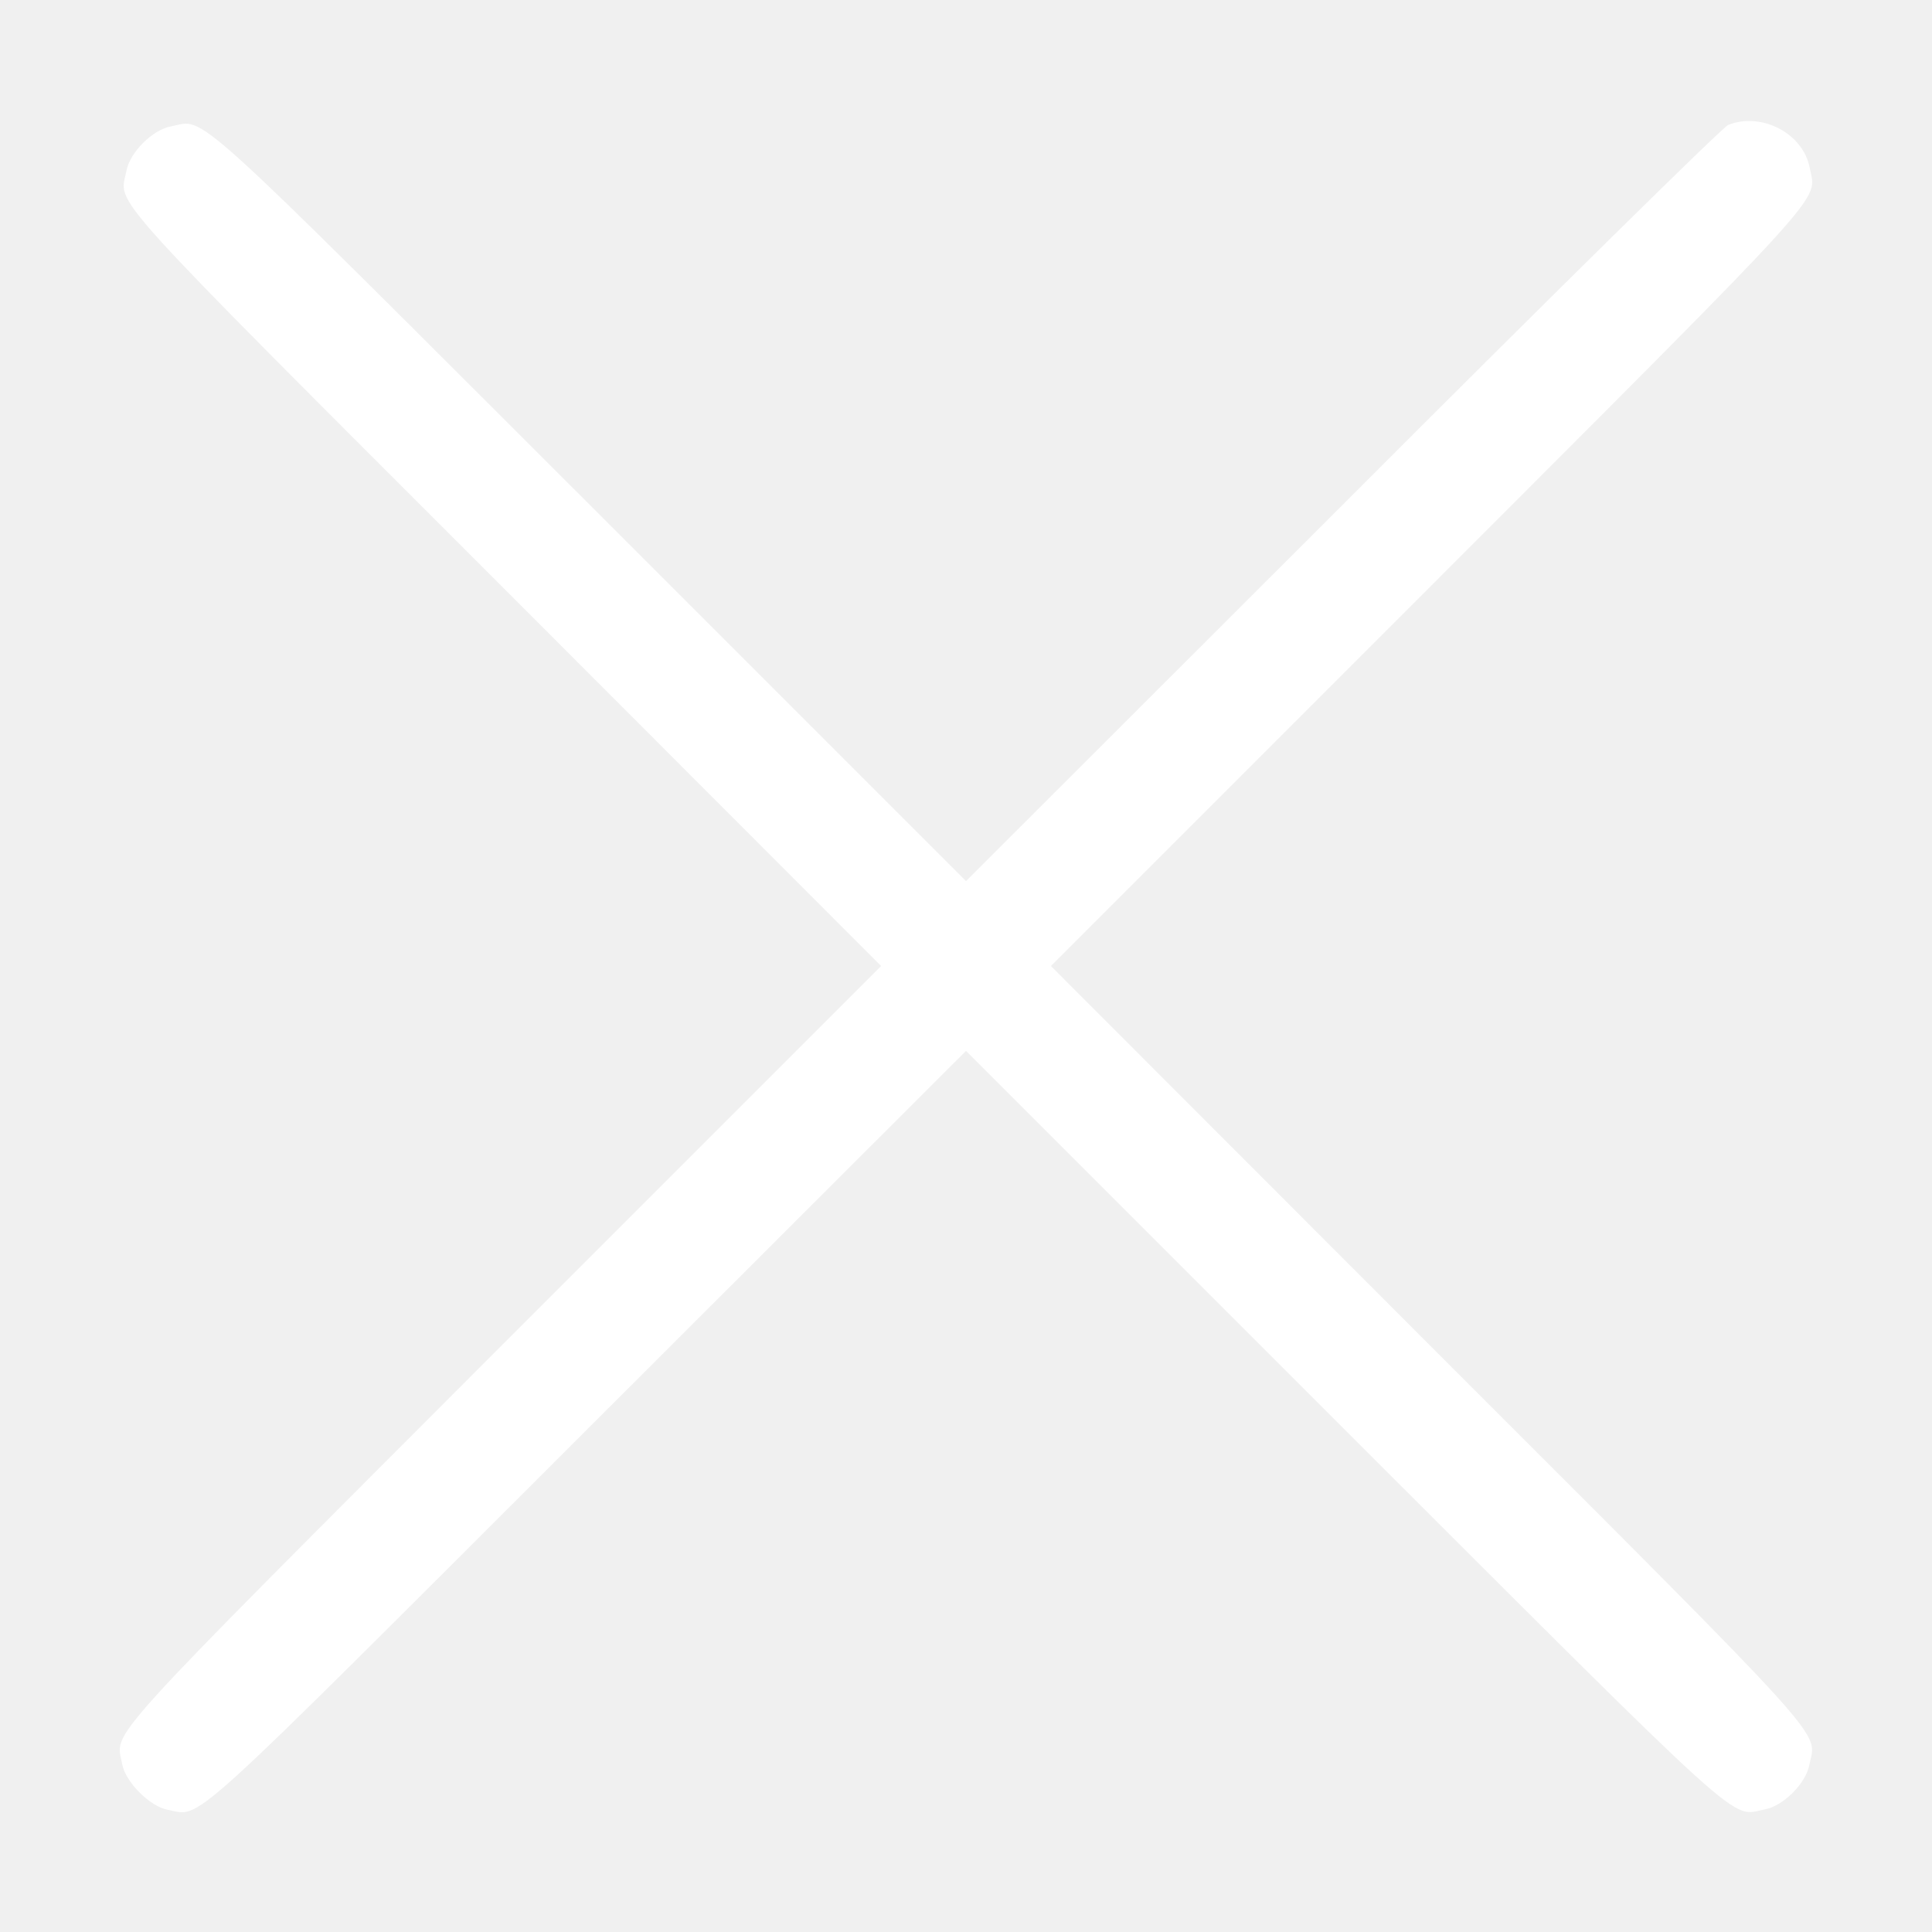
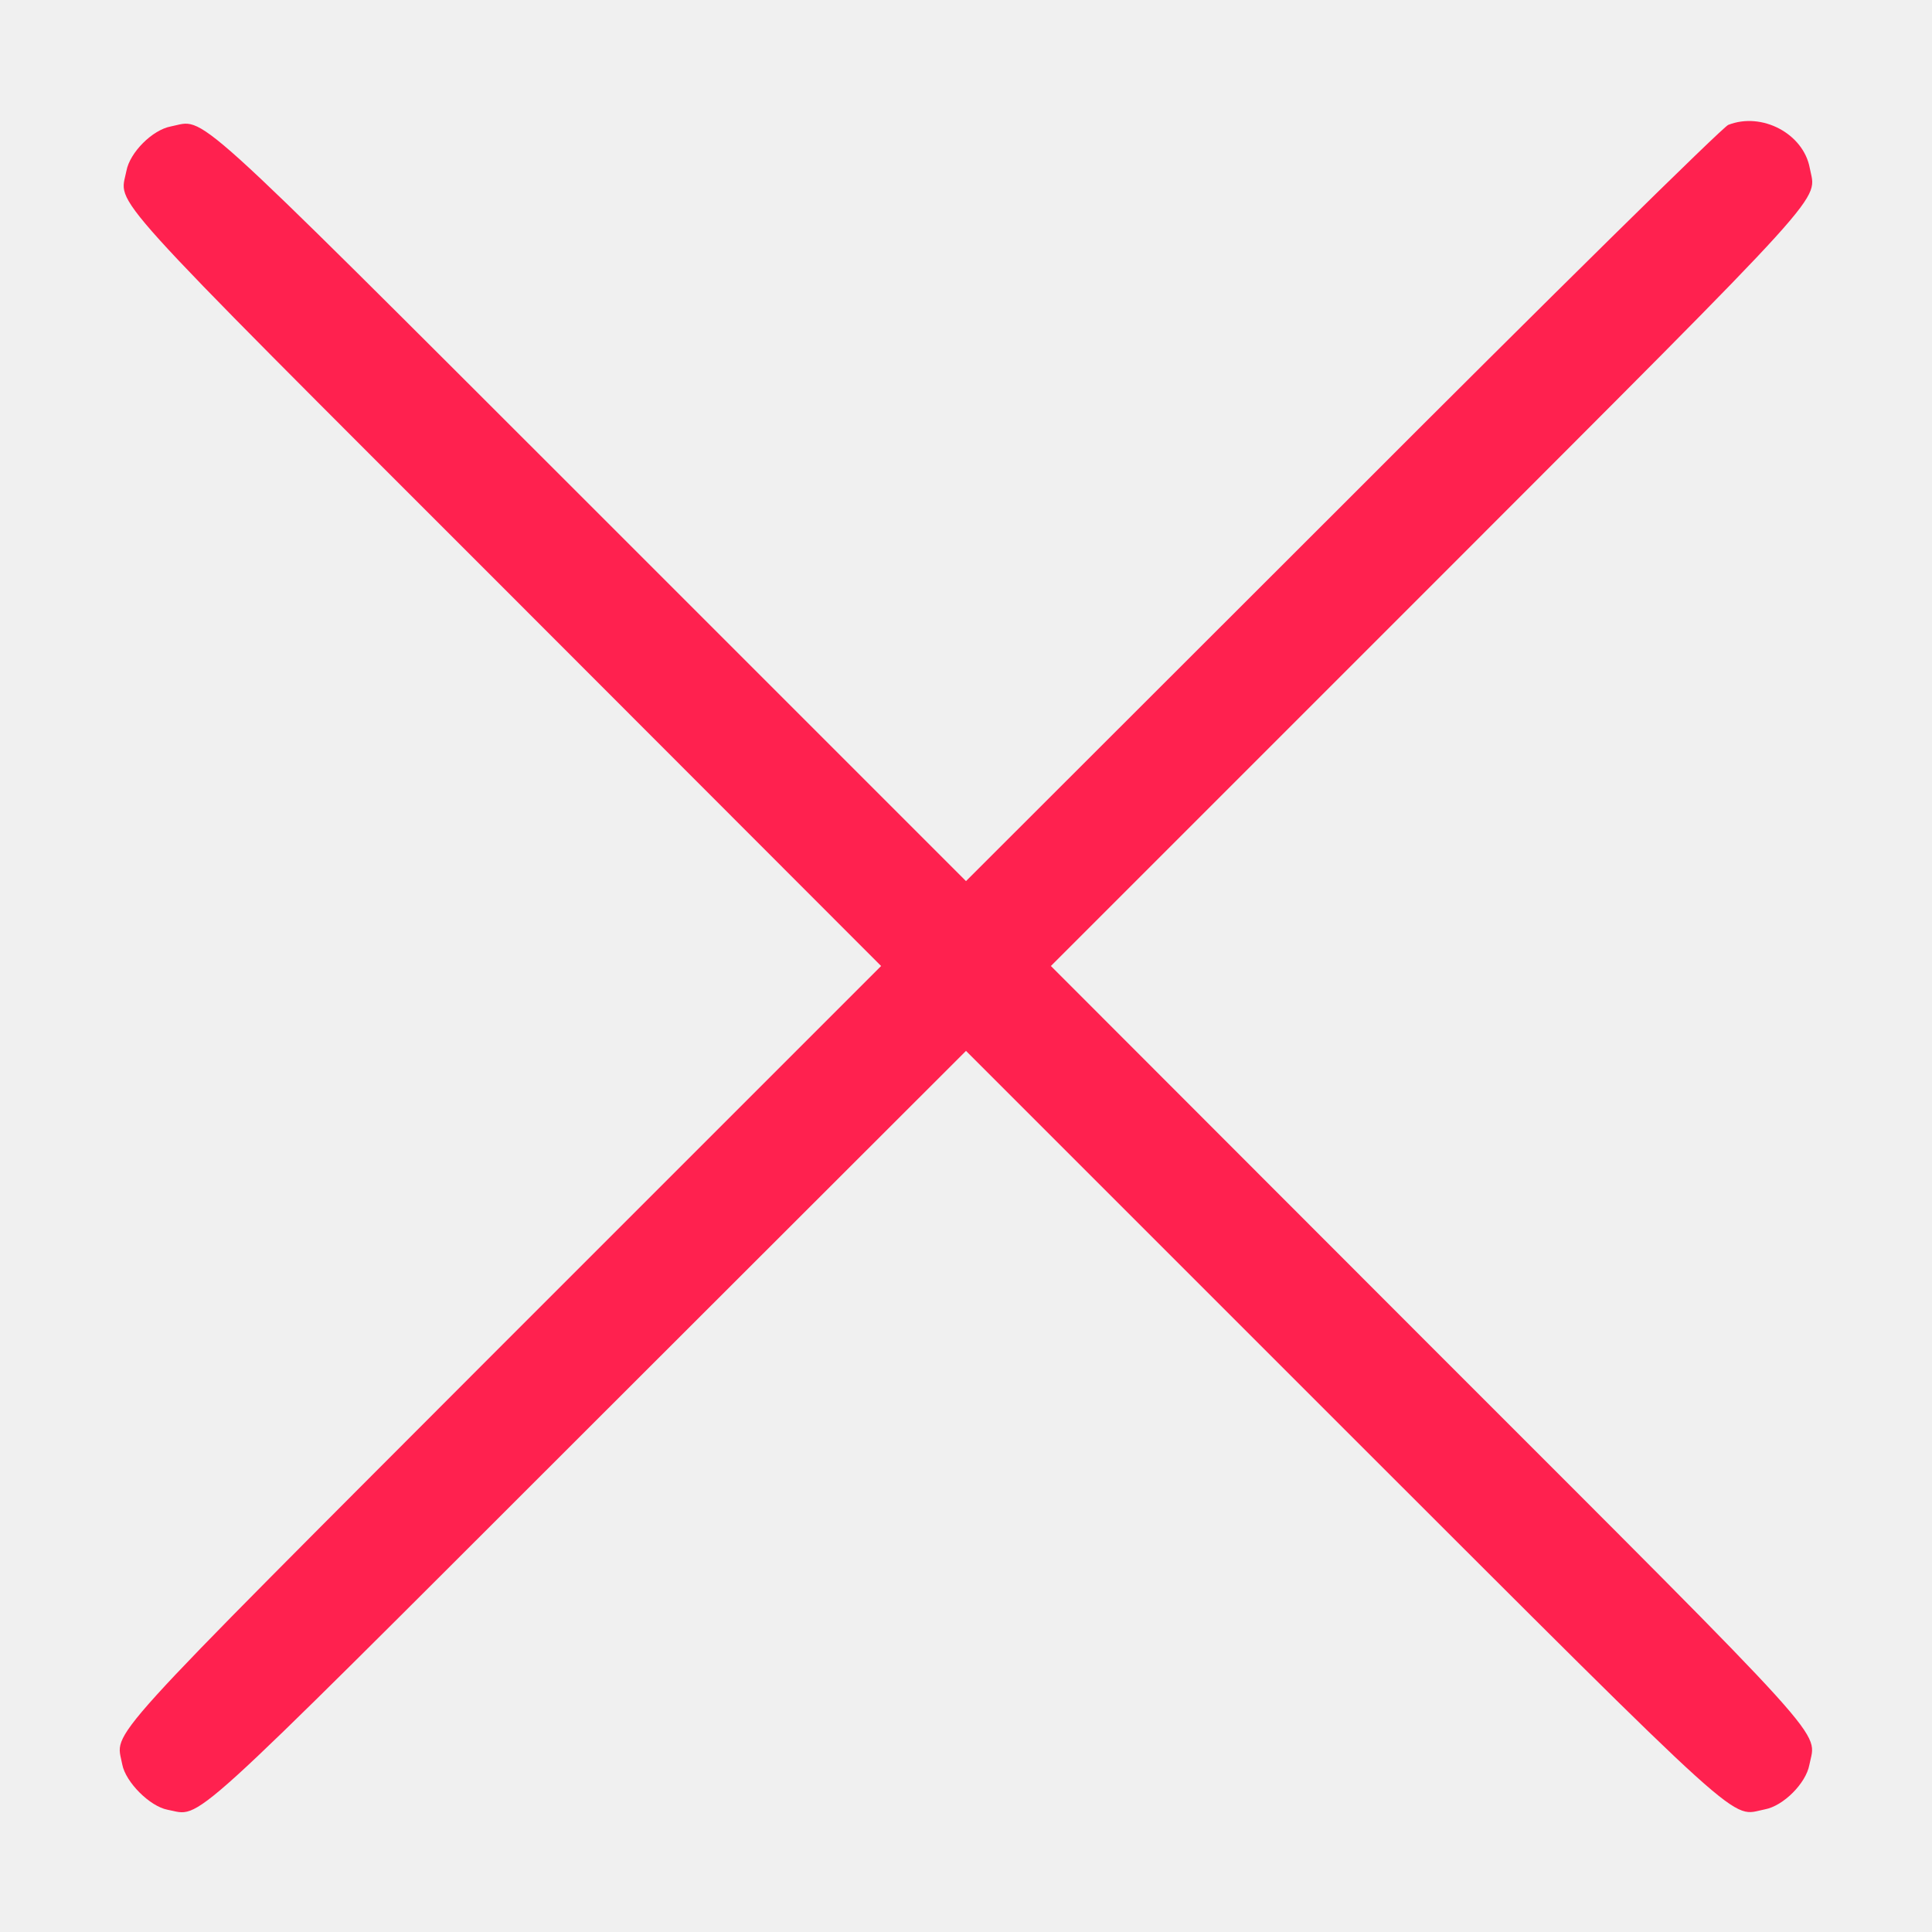
<svg xmlns="http://www.w3.org/2000/svg" version="1.0" width="512pt" height="512pt" viewBox="0 0 512 512" preserveAspectRatio="xMidYMid meet">
-   <g transform="translate(0,512) scale(0.1,-0.1)" fill="#fff" stroke="none">
+   <g transform="translate(0,512) scale(0.1,-0.1)" fill="#FF214F" stroke="none">
    <path d="M4580 4789 c-14 -5 -474 -458 -1022 -1007 l-998 -997 -997 997 c-1085 1084 -1016 1021 -1110 1003 -49 -9 -109 -69 -118 -118 -18 -94 -81 -25 1003 -1109 l997 -998 -1002 -1002 c-1087 -1089 -1026 -1021 -1009 -1114 9 -47 73 -111 120 -120 93 -17 25 -78 1113 1009 l1003 1002 1002 -1002 c1090 -1089 1021 -1026 1115 -1008 49 9 109 69 118 118 18 94 81 25 -1008 1114 l-1002 1003 1002 1002 c1086 1087 1026 1021 1009 1113 -17 91 -127 149 -216 114z" />
  </g>
</svg>
